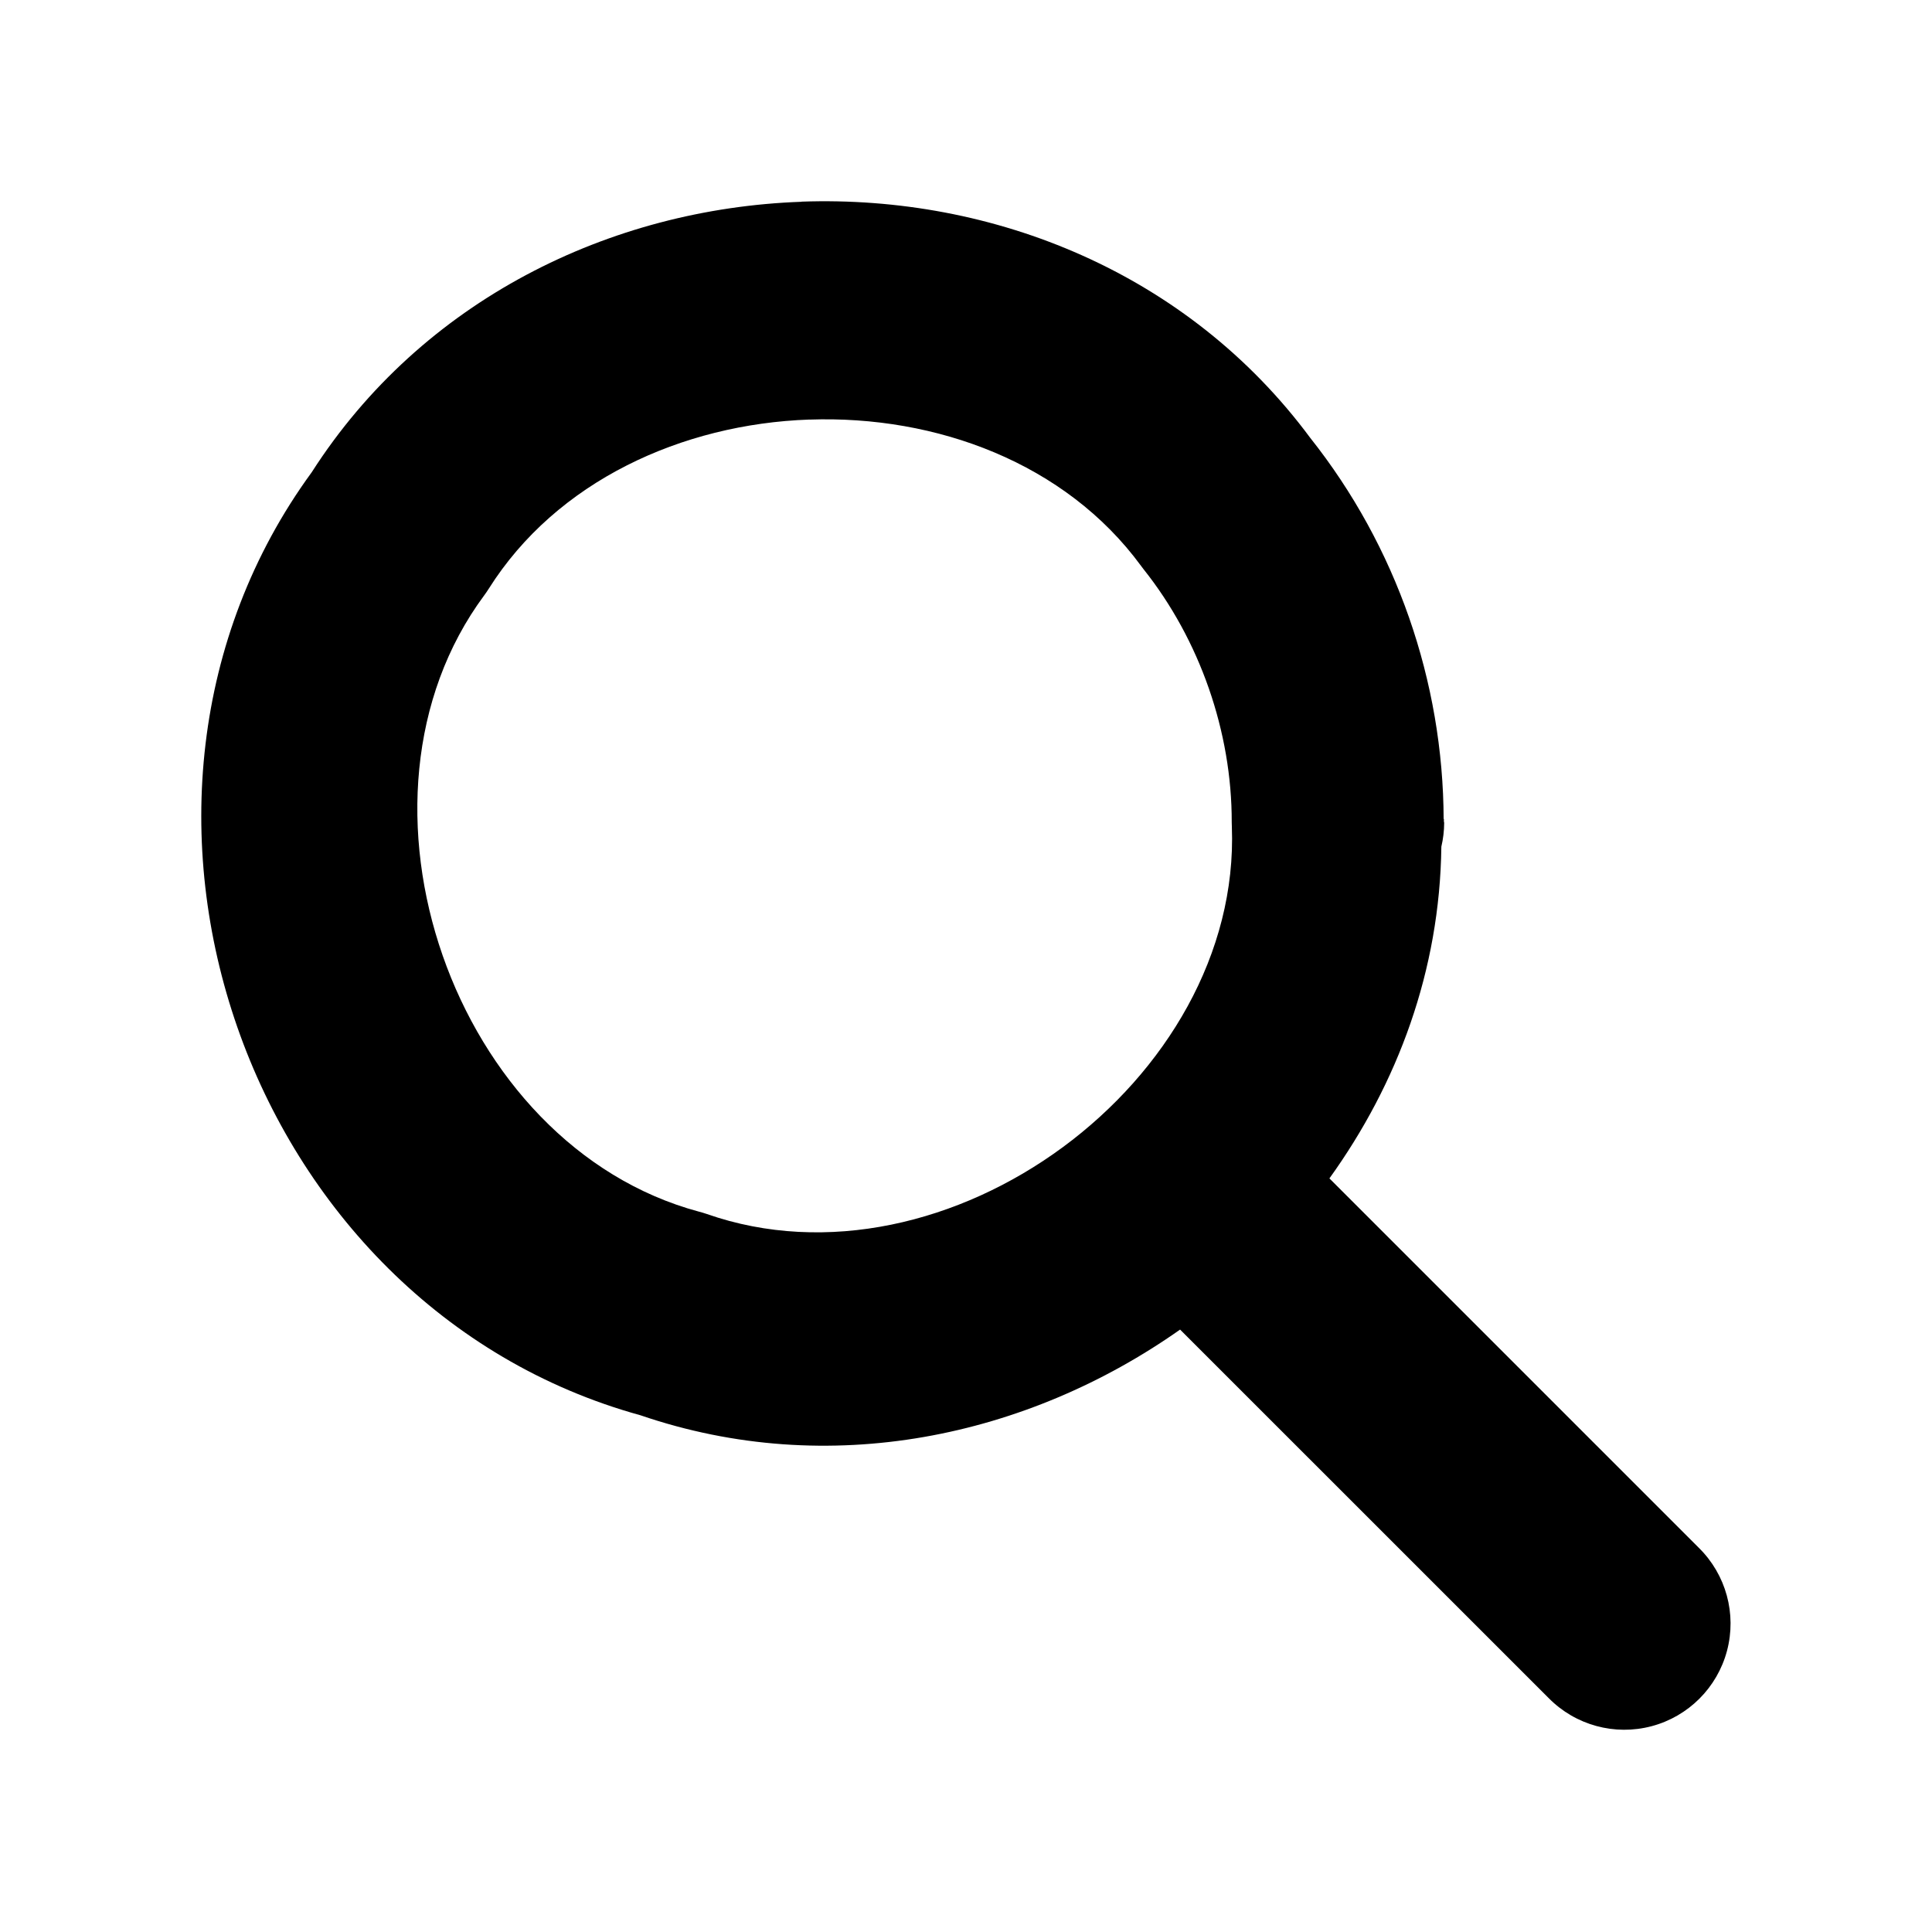
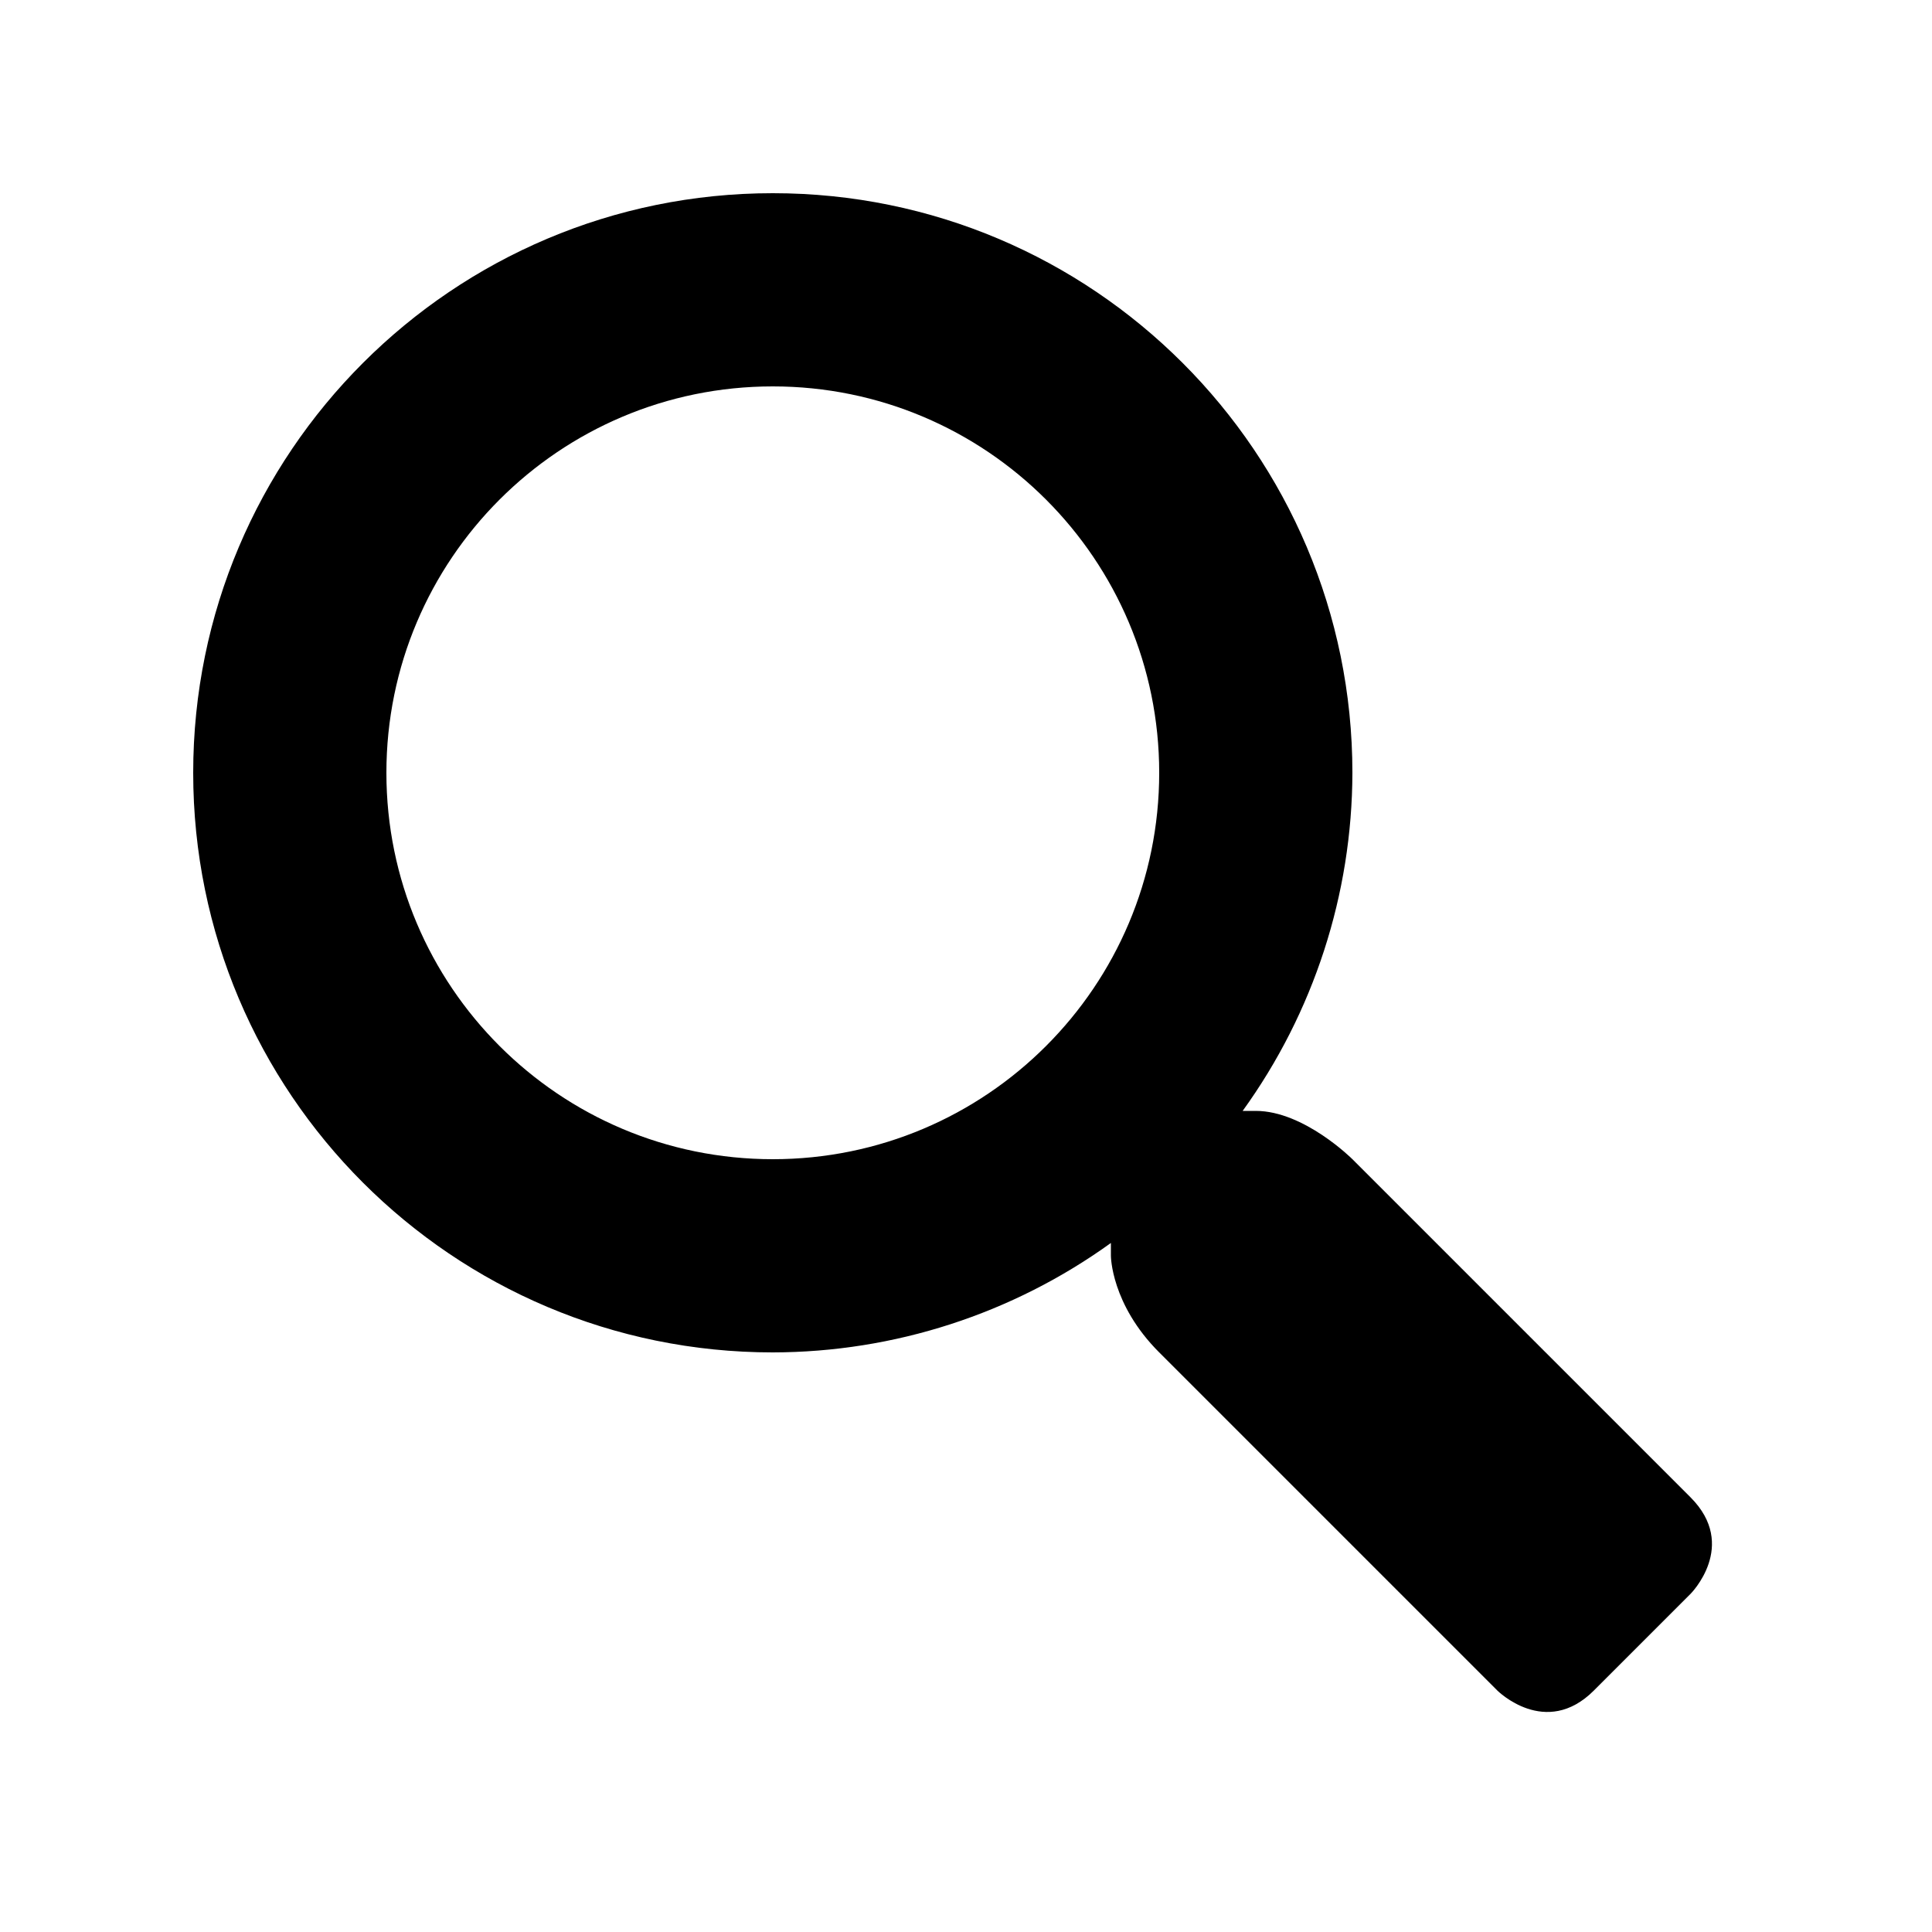
- <svg xmlns="http://www.w3.org/2000/svg" height="48" width="48" version="1.1">
-   <path style="color-rendering:auto;text-decoration-color:#000000;color:#000000;isolation:auto;mix-blend-mode:normal;shape-rendering:auto;solid-color:#000000;block-progression:tb;text-decoration-line:none;image-rendering:auto;white-space:normal;text-indent:0;text-transform:none;text-decoration-style:solid;fill:#000000" d="m19.914 5.013c-4.755 0.168-9.426 2.438-12.17 6.721-6.005 8.223-1.647 20.721 8.168 23.428 4.692 1.605 9.613 0.544 13.407-2.129l9.157 9.155a2.639 2.639 0 1 0 3.732 -3.732l-9.179-9.179c1.698-2.36 2.743-5.165 2.781-8.242a2.639 2.639 0 0 0 0.07 -0.59c0-0.017-0.008-0.032-0.008-0.049-0.001-0.02 0.006-0.037 0.005-0.057l-0.01 0.023c-0.01-3.434-1.178-6.791-3.312-9.48-3.039-4.103-7.875-6.041-12.642-5.872zm0.191 5.412c3.162-0.112 6.37 1.081 8.24 3.629a2.639 2.639 0 0 0 0.064 0.085c1.4 1.755 2.198 4.046 2.193 6.291-0 0.001 0 0.002 0 0.003a2.639 2.639 0 0 0 0.003 0.106c0.24 6.318-7.091 11.71-13.049 9.621a2.639 2.639 0 0 0 -0.191 -0.057c-6.103-1.639-9.099-10.231-5.336-15.31a2.639 2.639 0 0 0 0.113 -0.165c1.685-2.674 4.799-4.092 7.961-4.204z" />
+ <svg xmlns="http://www.w3.org/2000/svg" width="50" height="50" version="1.1" viewBox="0 0 50 50">
+   <path d="m20 5a15 15 0 0 0 -15 15 15 15 0 0 0 15 15 15 15 0 0 0 8.75 -2.832v0.332s0 1.25 1.25 2.5l8.75 8.75s1.25 1.25 2.5 0l2.5-2.5s1.25-1.25 0-2.5l-8.75-8.75s-1.25-1.25-2.5-1.25h-0.34a15 15 0 0 0 2.84 -8.75 15 15 0 0 0 -15 -15zm0 5a10 10 0 0 1 10 10 10 10 0 0 1 -10 10 10 10 0 0 1 -10 -10 10 10 0 0 1 10 -10z" />
</svg>
